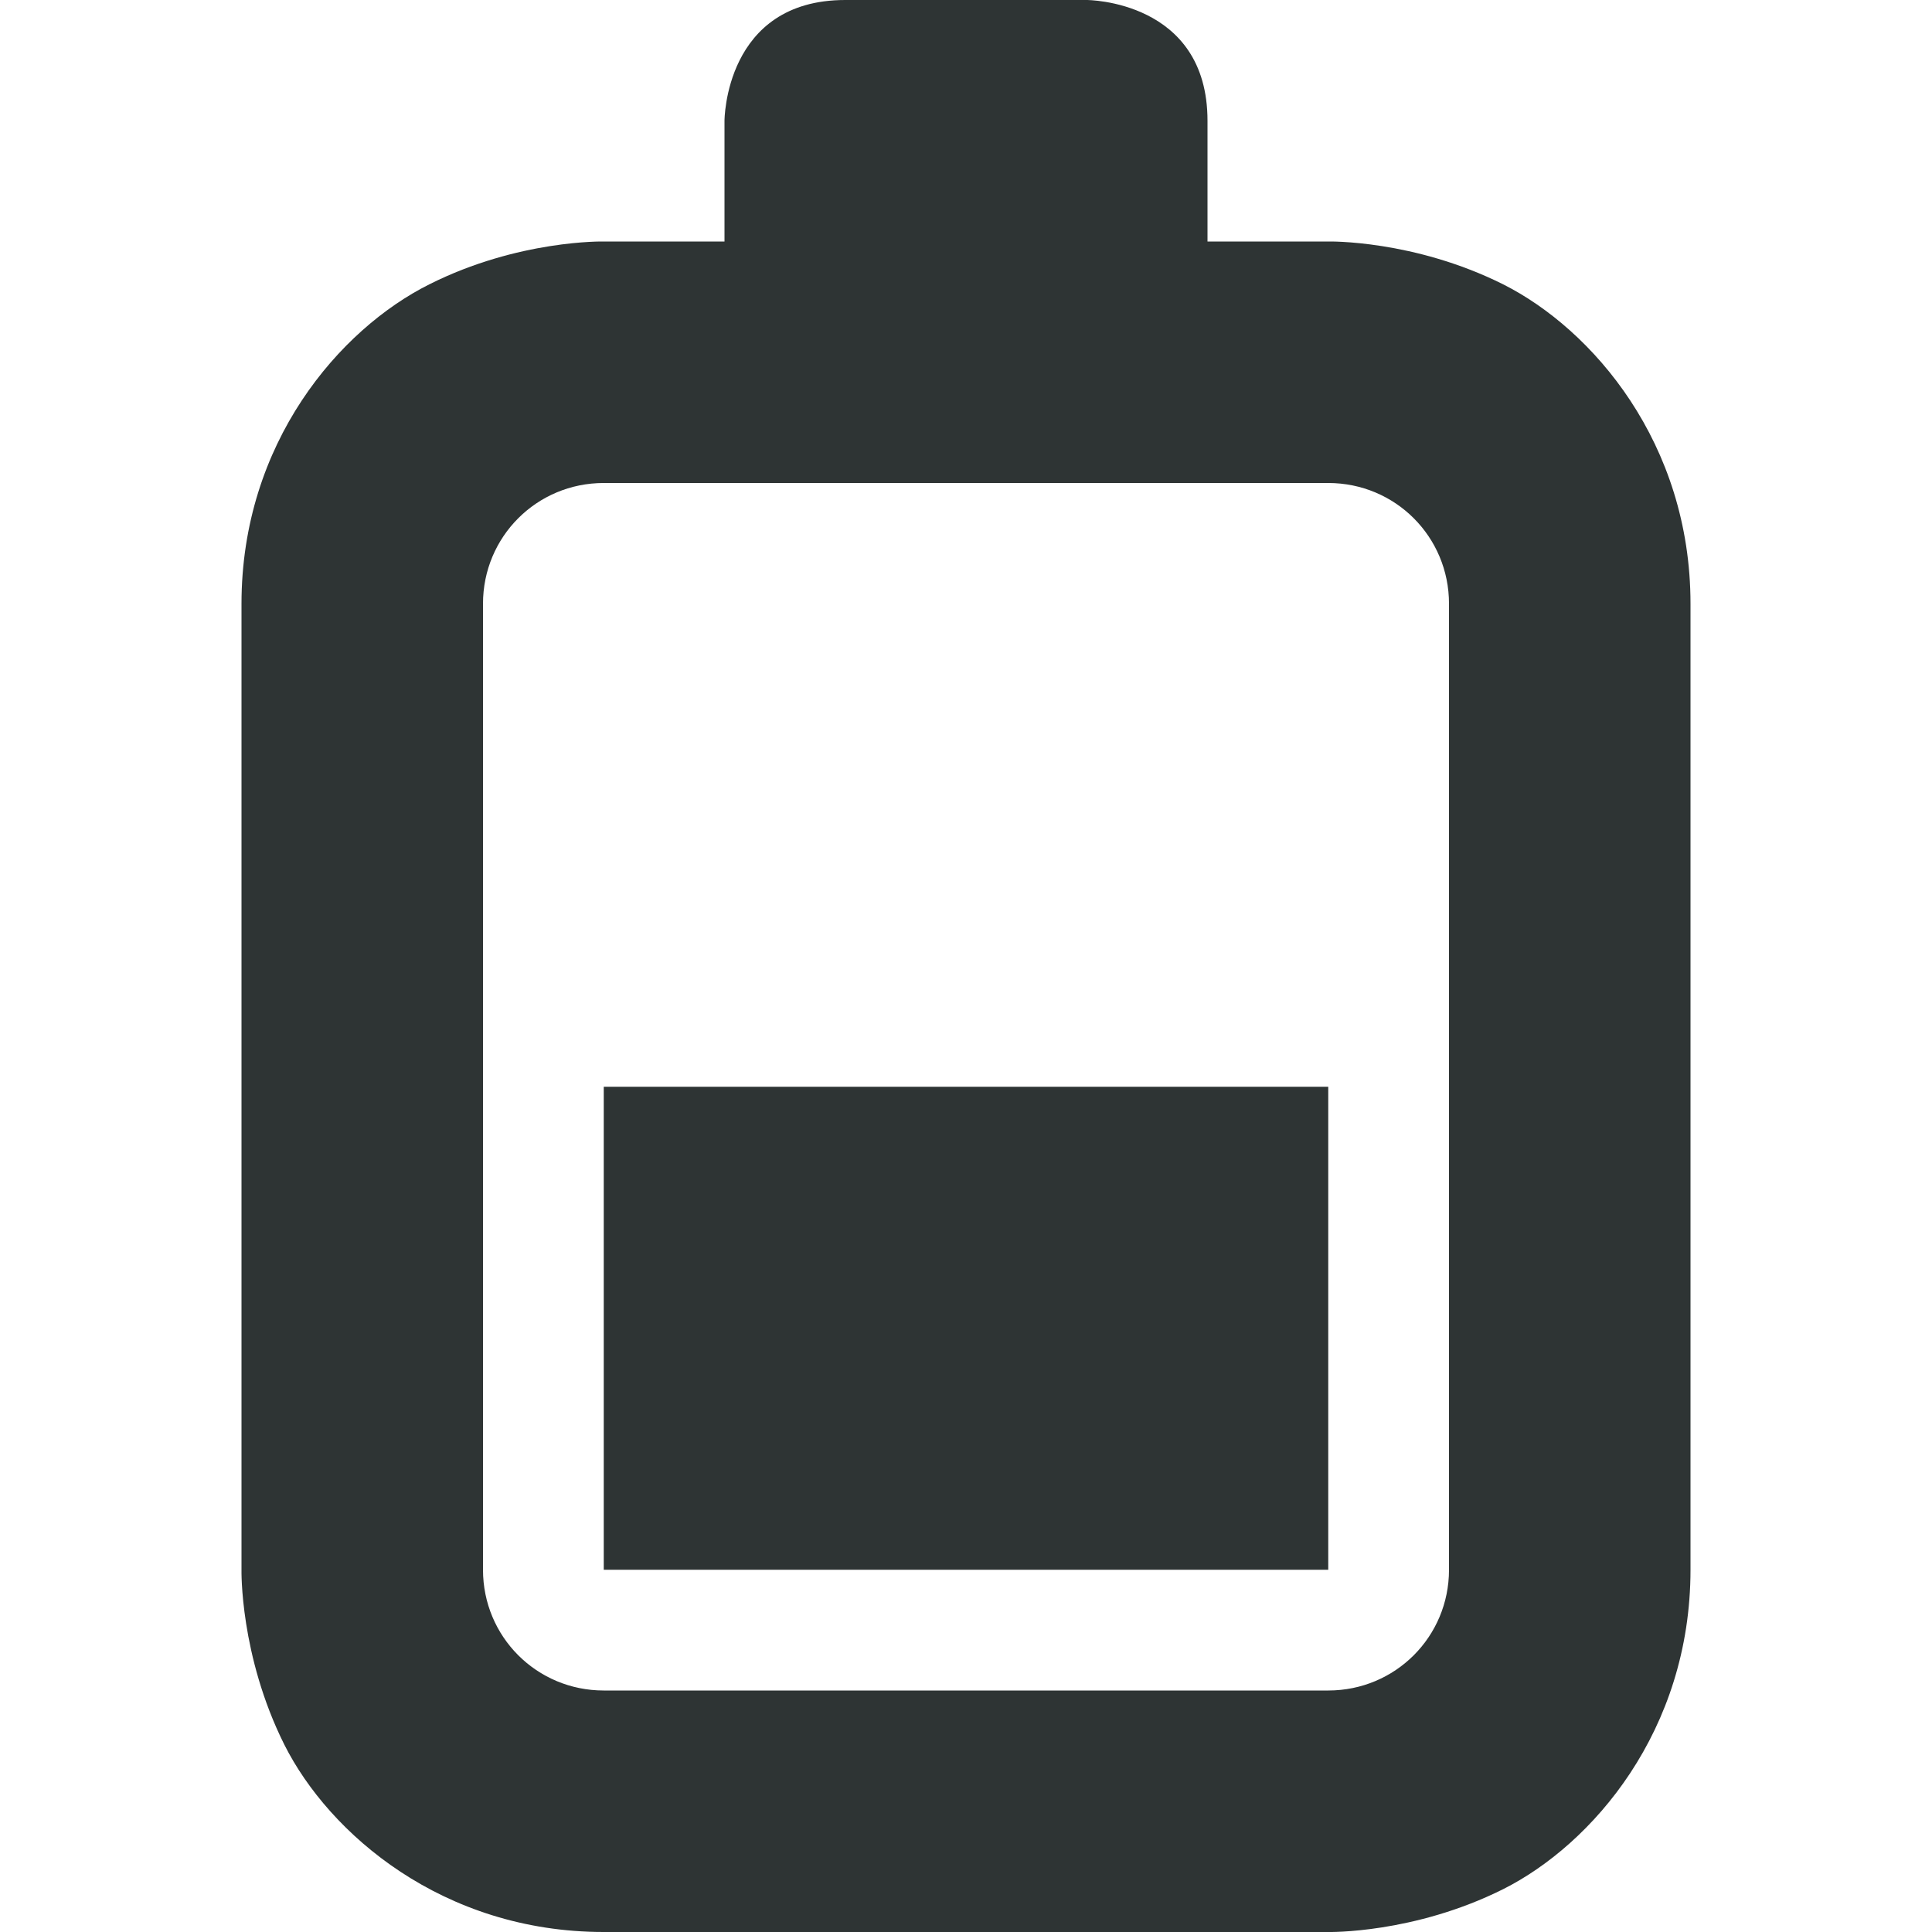
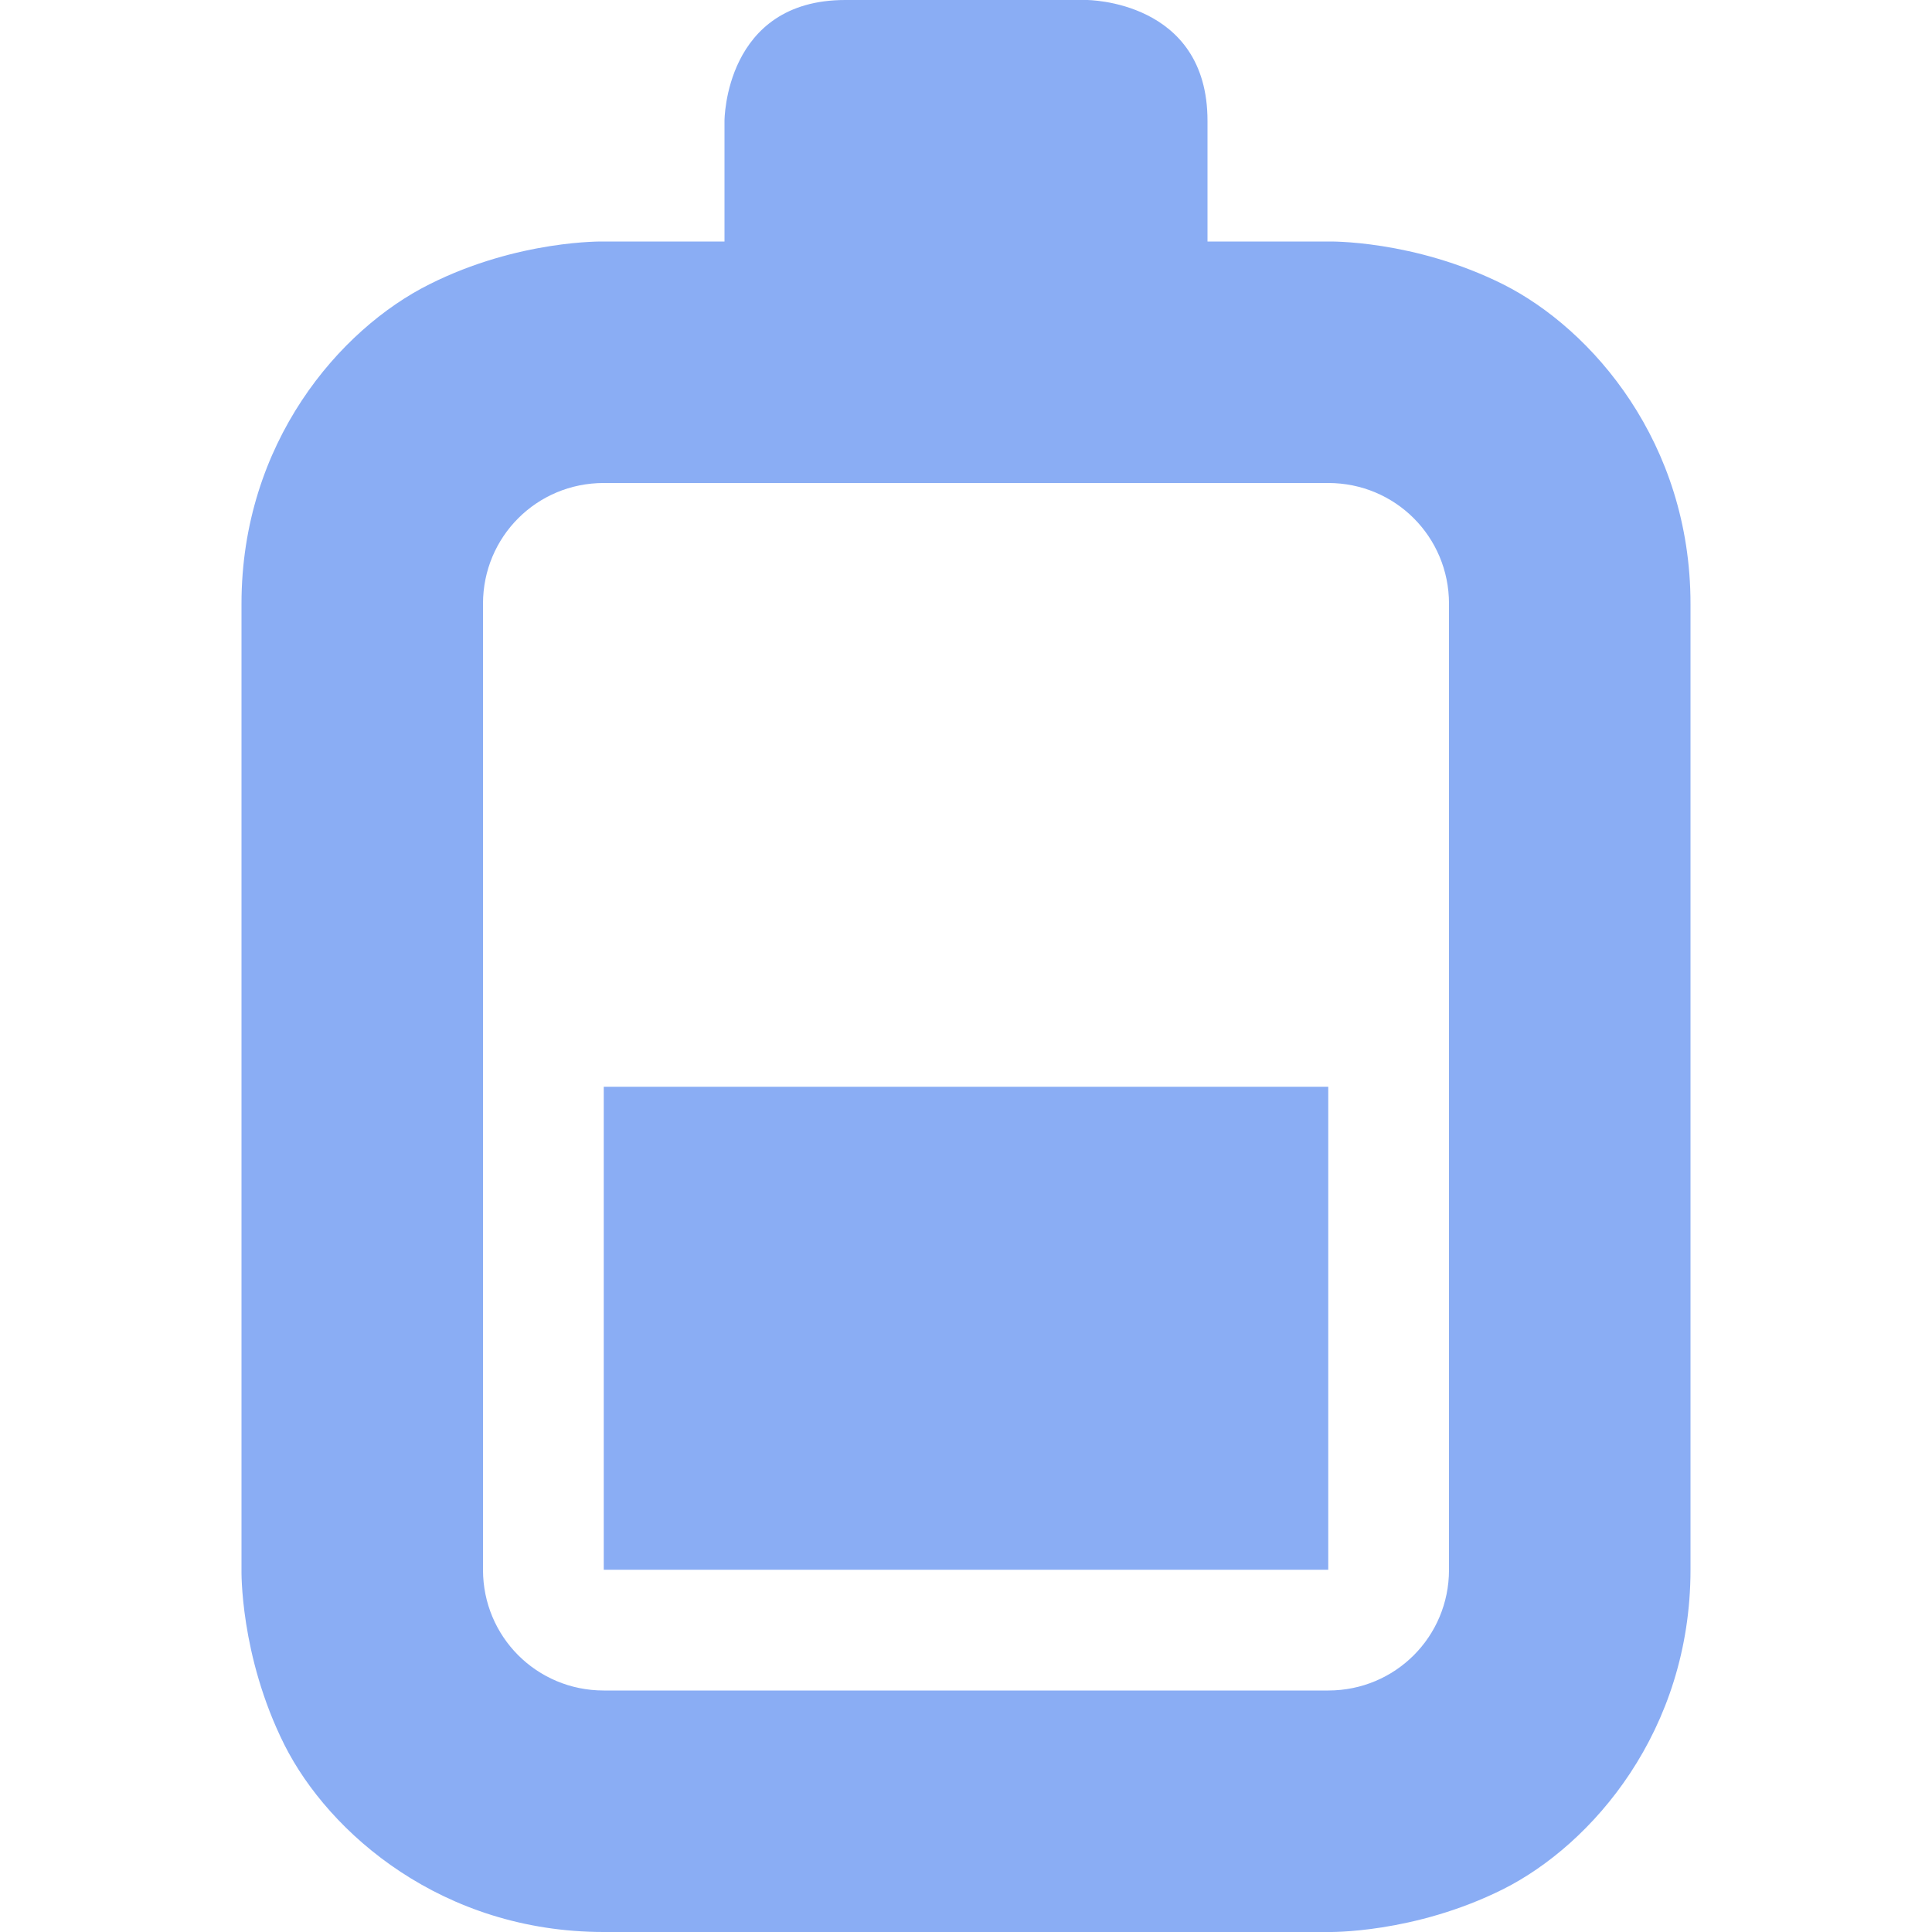
<svg xmlns="http://www.w3.org/2000/svg" width="800px" height="800px" viewBox="0 0 16 16">
-   <path d="m 7 0 c -1 0 -1 1 -1 1 v 1 h -1 s -0.707 -0.016 -1.445 0.355 c -0.742 0.371 -1.555 1.312 -1.555 2.645 v 8 s -0.016 0.707 0.355 1.449 c 0.371 0.738 1.312 1.551 2.645 1.551 h 6 s 0.707 0.016 1.449 -0.355 c 0.738 -0.371 1.551 -1.312 1.551 -2.645 v -8 c 0 -1.332 -0.812 -2.273 -1.551 -2.645 c -0.742 -0.371 -1.449 -0.355 -1.449 -0.355 h -1 v -1 c 0 -1 -1 -1 -1 -1 z m 4 4 c 0.555 0 1 0.445 1 1 v 8 c 0 0.555 -0.445 1 -1 1 h -6 c -0.555 0 -1 -0.445 -1 -1 v -8 c 0 -0.555 0.445 -1 1 -1 z m -6 5 v 4 h 6 v -4 z m 0 0" fill="#2e3434" />
+   <path d="m 7 0 c -1 0 -1 1 -1 1 v 1 h -1 s -0.707 -0.016 -1.445 0.355 c -0.742 0.371 -1.555 1.312 -1.555 2.645 v 8 s -0.016 0.707 0.355 1.449 c 0.371 0.738 1.312 1.551 2.645 1.551 h 6 s 0.707 0.016 1.449 -0.355 c 0.738 -0.371 1.551 -1.312 1.551 -2.645 v -8 c 0 -1.332 -0.812 -2.273 -1.551 -2.645 c -0.742 -0.371 -1.449 -0.355 -1.449 -0.355 h -1 v -1 c 0 -1 -1 -1 -1 -1 z m 4 4 c 0.555 0 1 0.445 1 1 v 8 c 0 0.555 -0.445 1 -1 1 h -6 c -0.555 0 -1 -0.445 -1 -1 v -8 c 0 -0.555 0.445 -1 1 -1 z m -6 5 v 4 h 6 v -4 z m 0 0" fill="#8aadf4" />
</svg>
